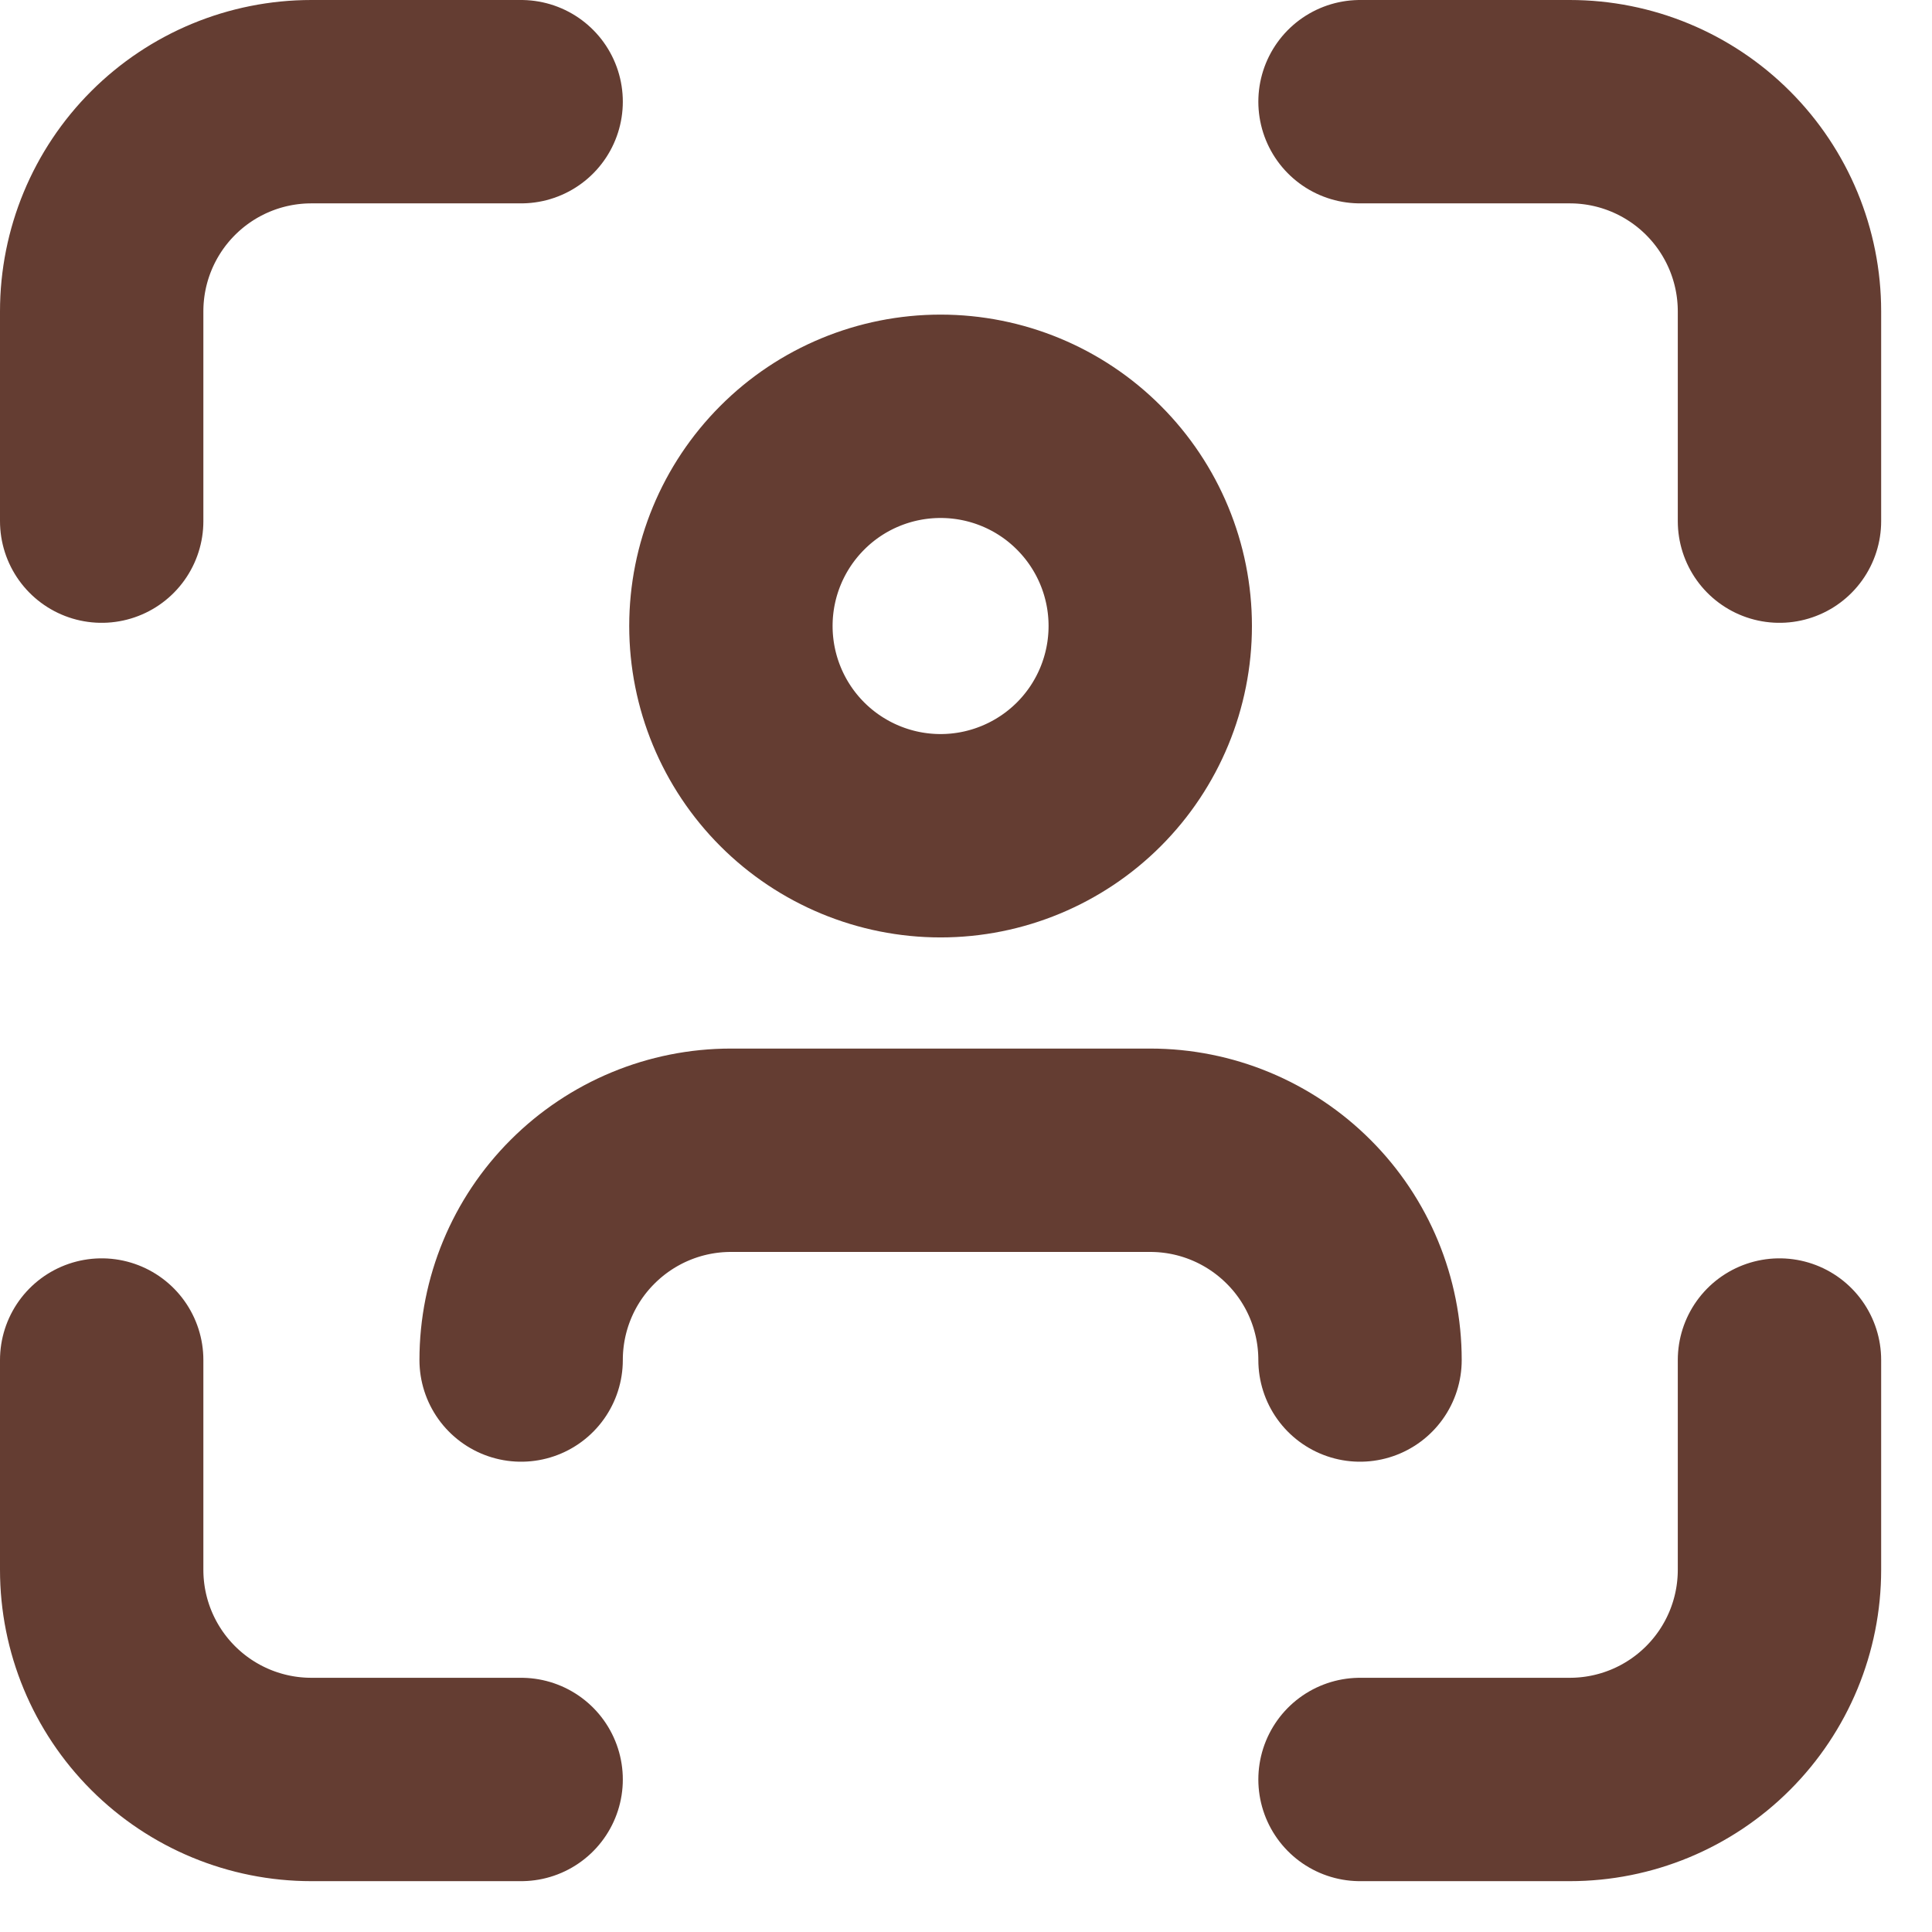
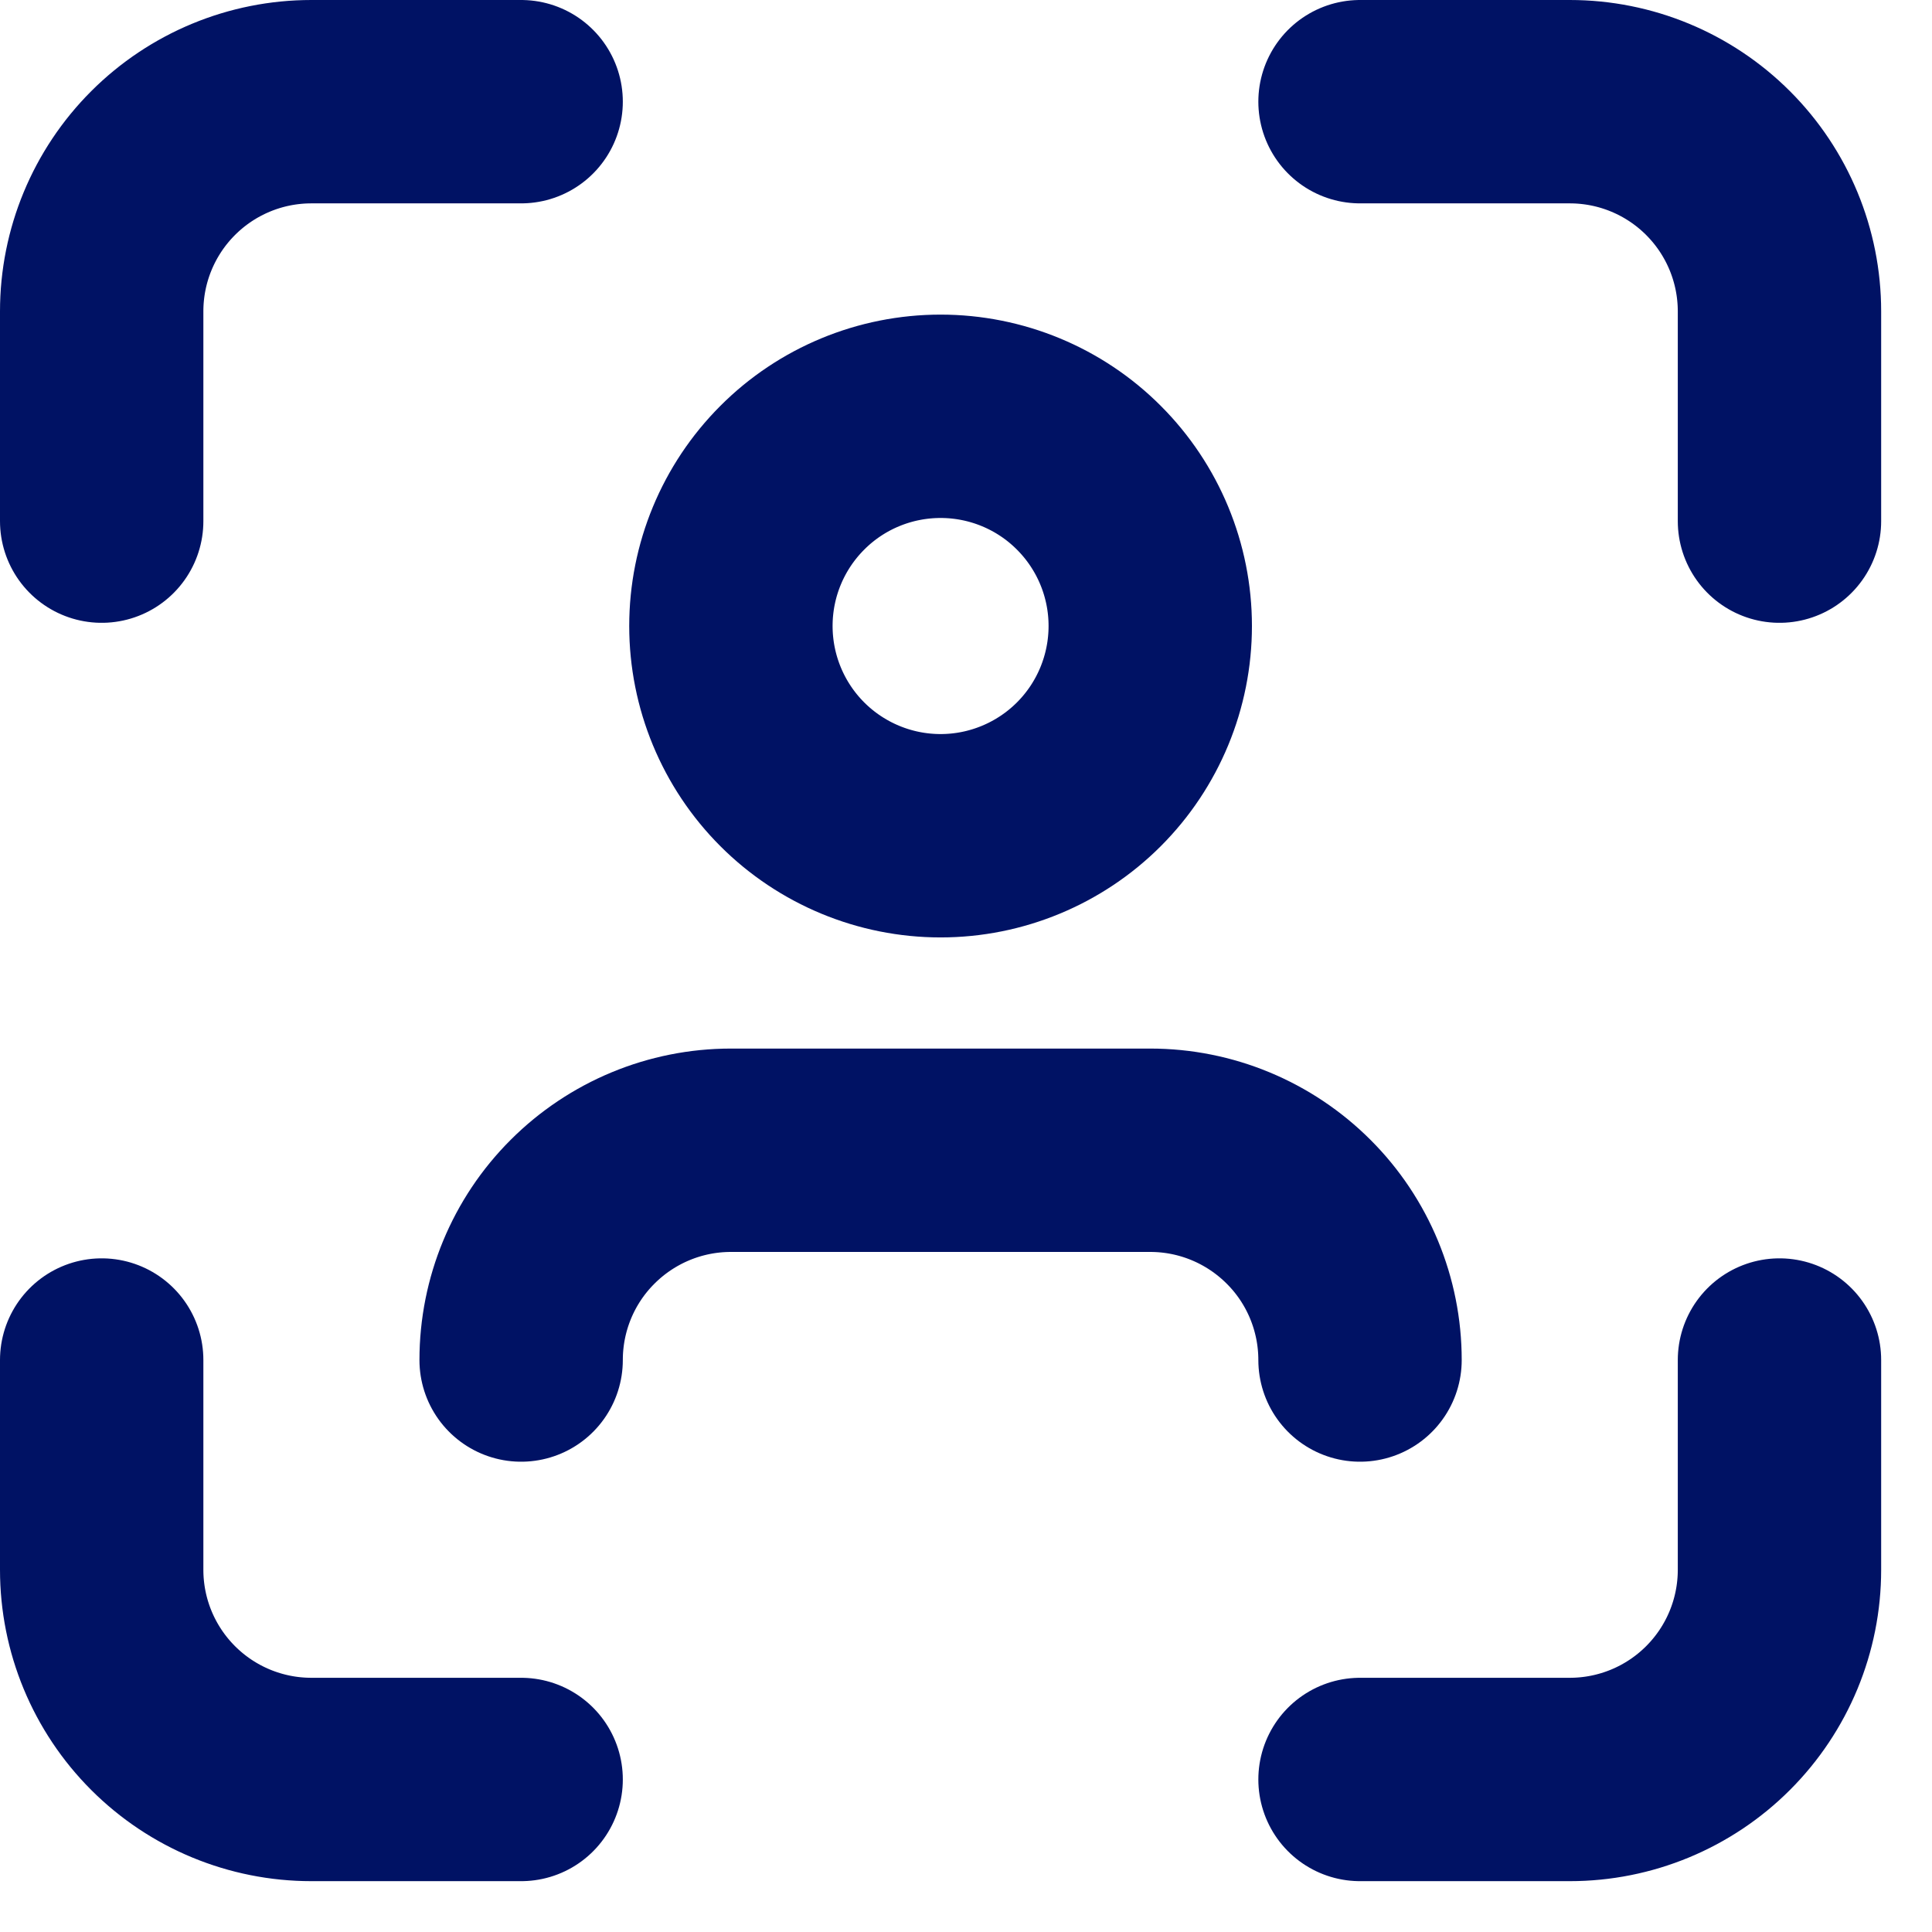
<svg xmlns="http://www.w3.org/2000/svg" width="19" height="19" viewBox="0 0 19 19" fill="none">
-   <path d="M1 5.125V3.062C1 2.515 1.217 1.991 1.604 1.604C1.991 1.217 2.515 1 3.062 1H5.125M1 13.375V15.438C1 15.985 1.217 16.509 1.604 16.896C1.991 17.283 2.515 17.5 3.062 17.5H5.125M13.375 1H15.438C15.985 1 16.509 1.217 16.896 1.604C17.283 1.991 17.5 2.515 17.5 3.062V5.125M13.375 17.5H15.438C15.985 17.5 16.509 17.283 16.896 16.896C17.283 16.509 17.5 15.985 17.5 15.438V13.375M5.125 13.375C5.125 12.828 5.342 12.303 5.729 11.917C6.116 11.53 6.64 11.312 7.188 11.312H11.312C11.86 11.312 12.384 11.53 12.771 11.917C13.158 12.303 13.375 12.828 13.375 13.375M7.188 6.156C7.188 6.703 7.405 7.228 7.792 7.615C8.178 8.001 8.703 8.219 9.25 8.219C9.797 8.219 10.322 8.001 10.708 7.615C11.095 7.228 11.312 6.703 11.312 6.156C11.312 5.609 11.095 5.085 10.708 4.698C10.322 4.311 9.797 4.094 9.25 4.094C8.703 4.094 8.178 4.311 7.792 4.698C7.405 5.085 7.188 5.609 7.188 6.156Z" stroke="#643D32" stroke-width="2" stroke-linecap="round" stroke-linejoin="round" />
+   <path d="M1 5.125V3.062C1 2.515 1.217 1.991 1.604 1.604C1.991 1.217 2.515 1 3.062 1H5.125M1 13.375V15.438C1 15.985 1.217 16.509 1.604 16.896C1.991 17.283 2.515 17.5 3.062 17.5H5.125M13.375 1H15.438C15.985 1 16.509 1.217 16.896 1.604C17.283 1.991 17.5 2.515 17.5 3.062V5.125M13.375 17.5H15.438C15.985 17.5 16.509 17.283 16.896 16.896C17.283 16.509 17.5 15.985 17.5 15.438V13.375M5.125 13.375C5.125 12.828 5.342 12.303 5.729 11.917C6.116 11.53 6.64 11.312 7.188 11.312H11.312C11.86 11.312 12.384 11.53 12.771 11.917C13.158 12.303 13.375 12.828 13.375 13.375M7.188 6.156C7.188 6.703 7.405 7.228 7.792 7.615C8.178 8.001 8.703 8.219 9.25 8.219C9.797 8.219 10.322 8.001 10.708 7.615C11.095 7.228 11.312 6.703 11.312 6.156C11.312 5.609 11.095 5.085 10.708 4.698C10.322 4.311 9.797 4.094 9.25 4.094C8.703 4.094 8.178 4.311 7.792 4.698C7.405 5.085 7.188 5.609 7.188 6.156Z" stroke="#001264" stroke-width="2" stroke-linecap="round" stroke-linejoin="round" />
</svg>
